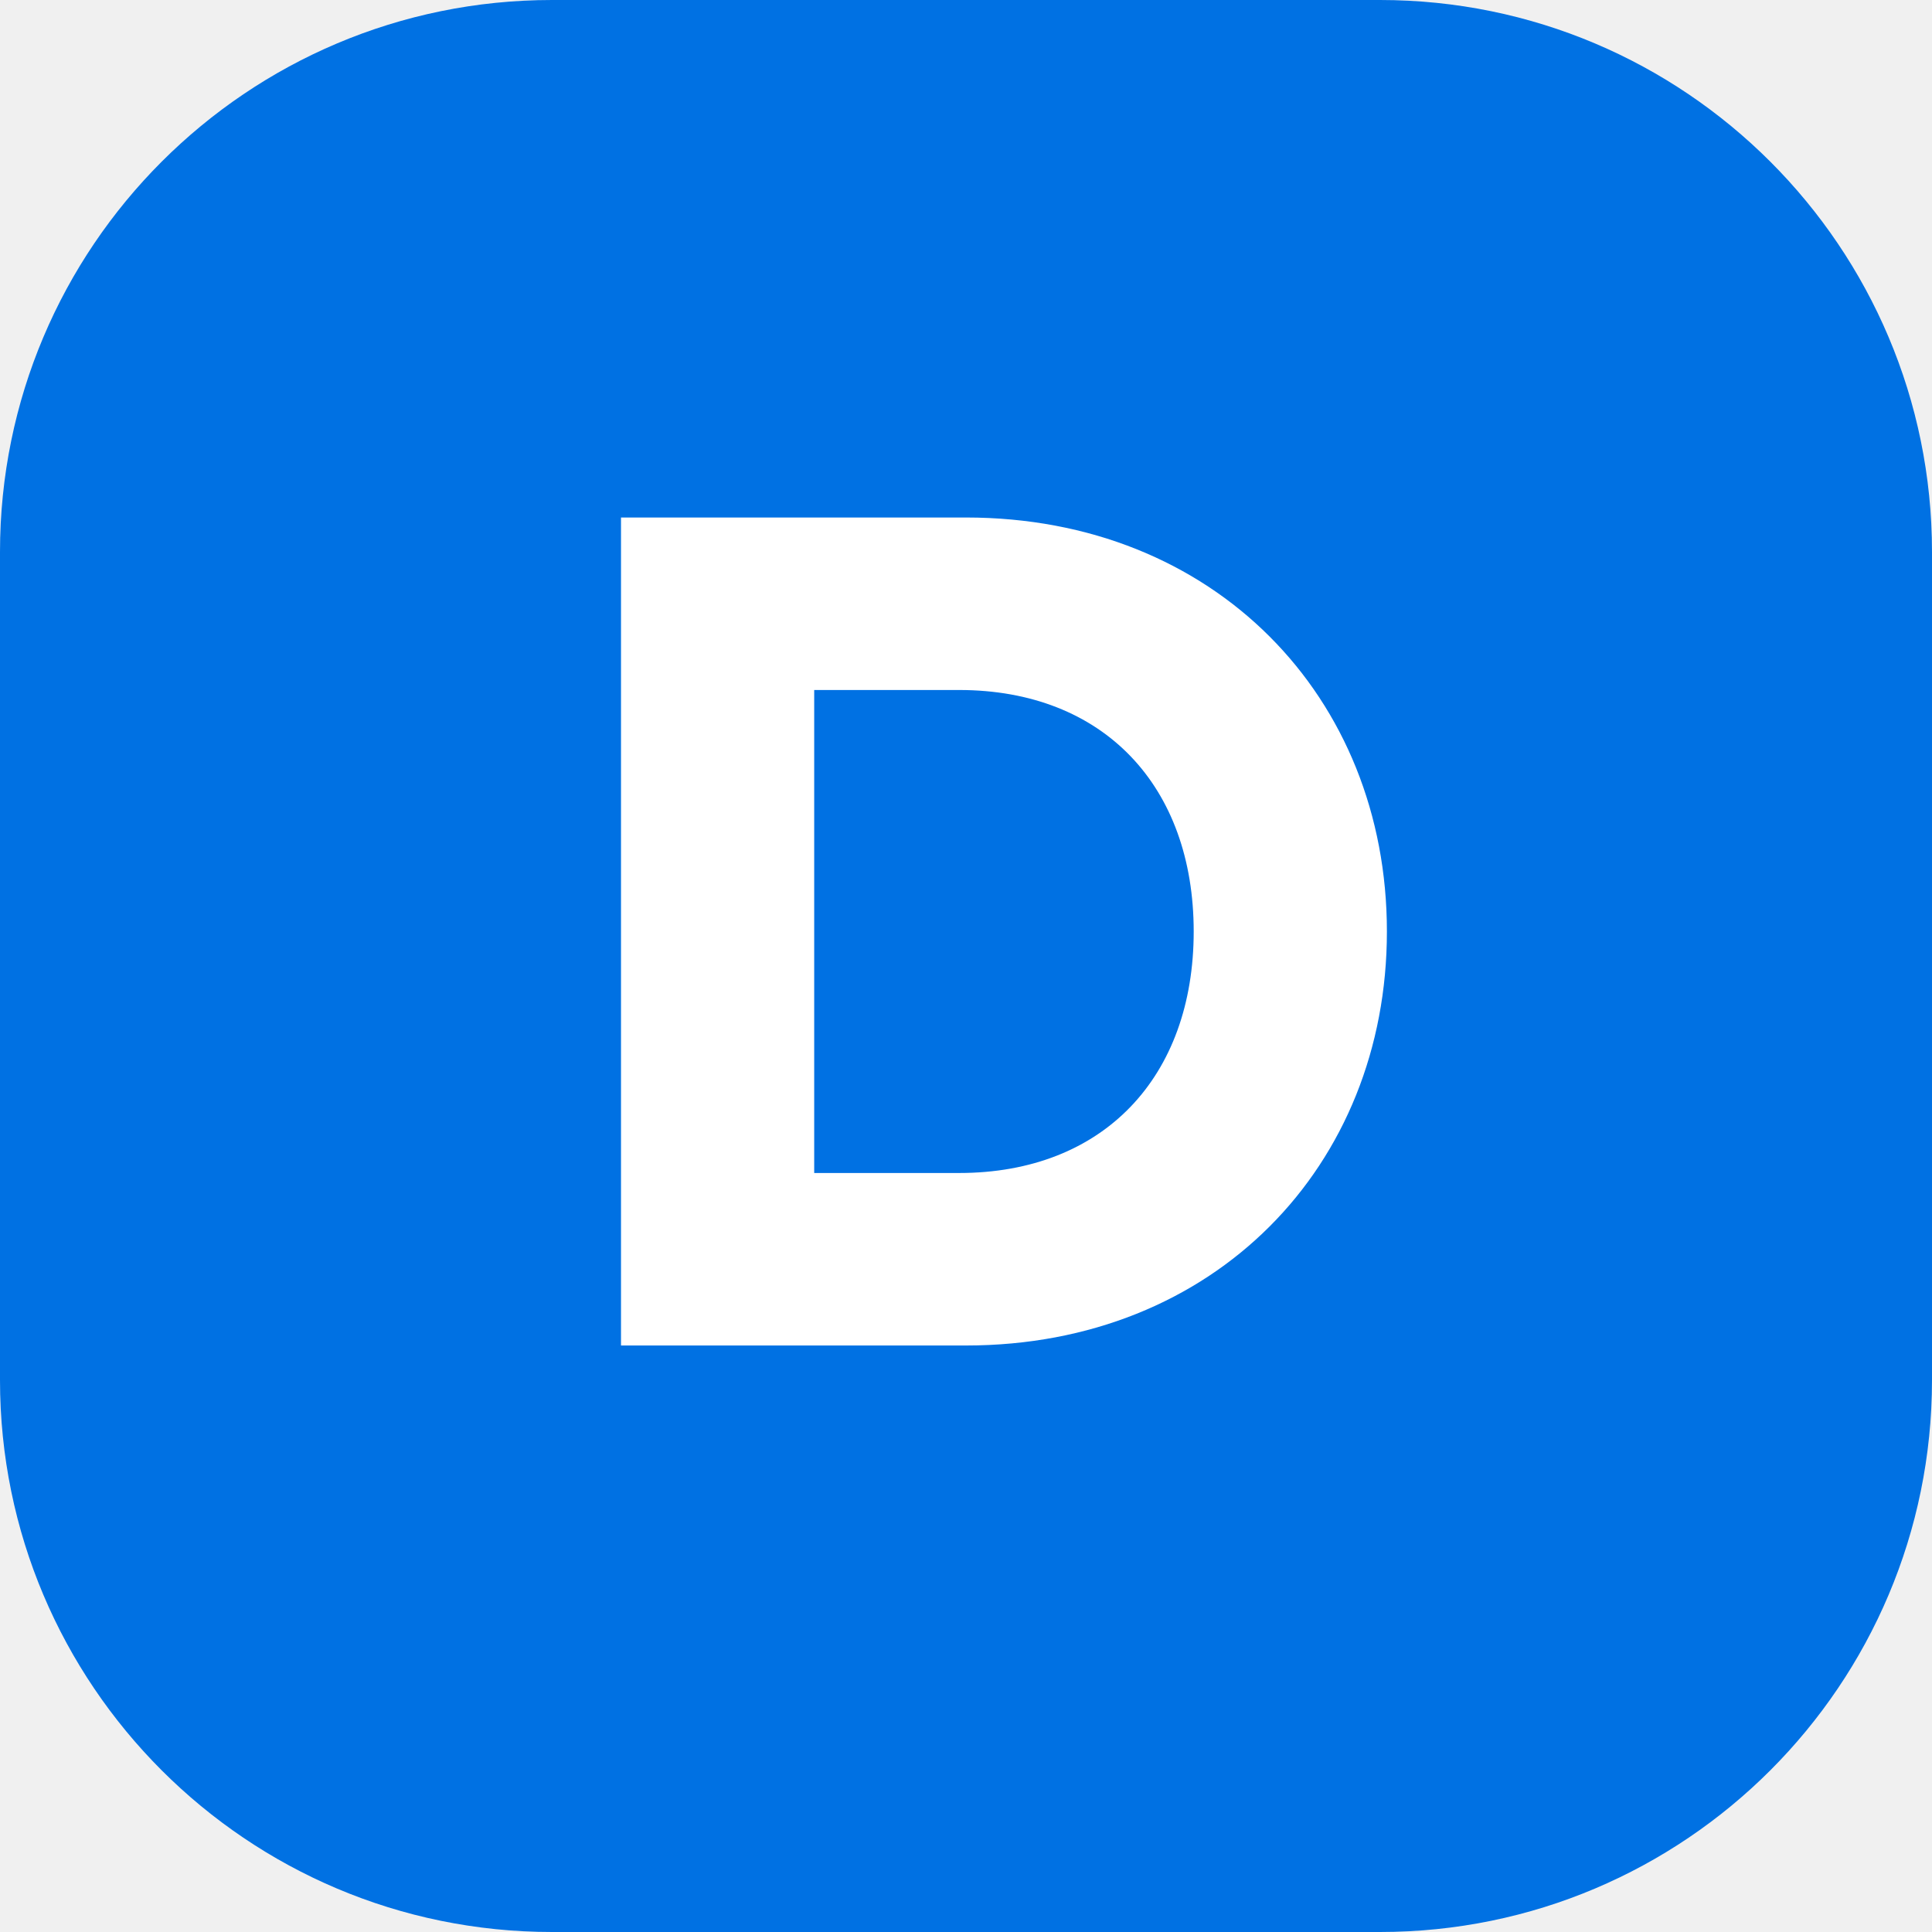
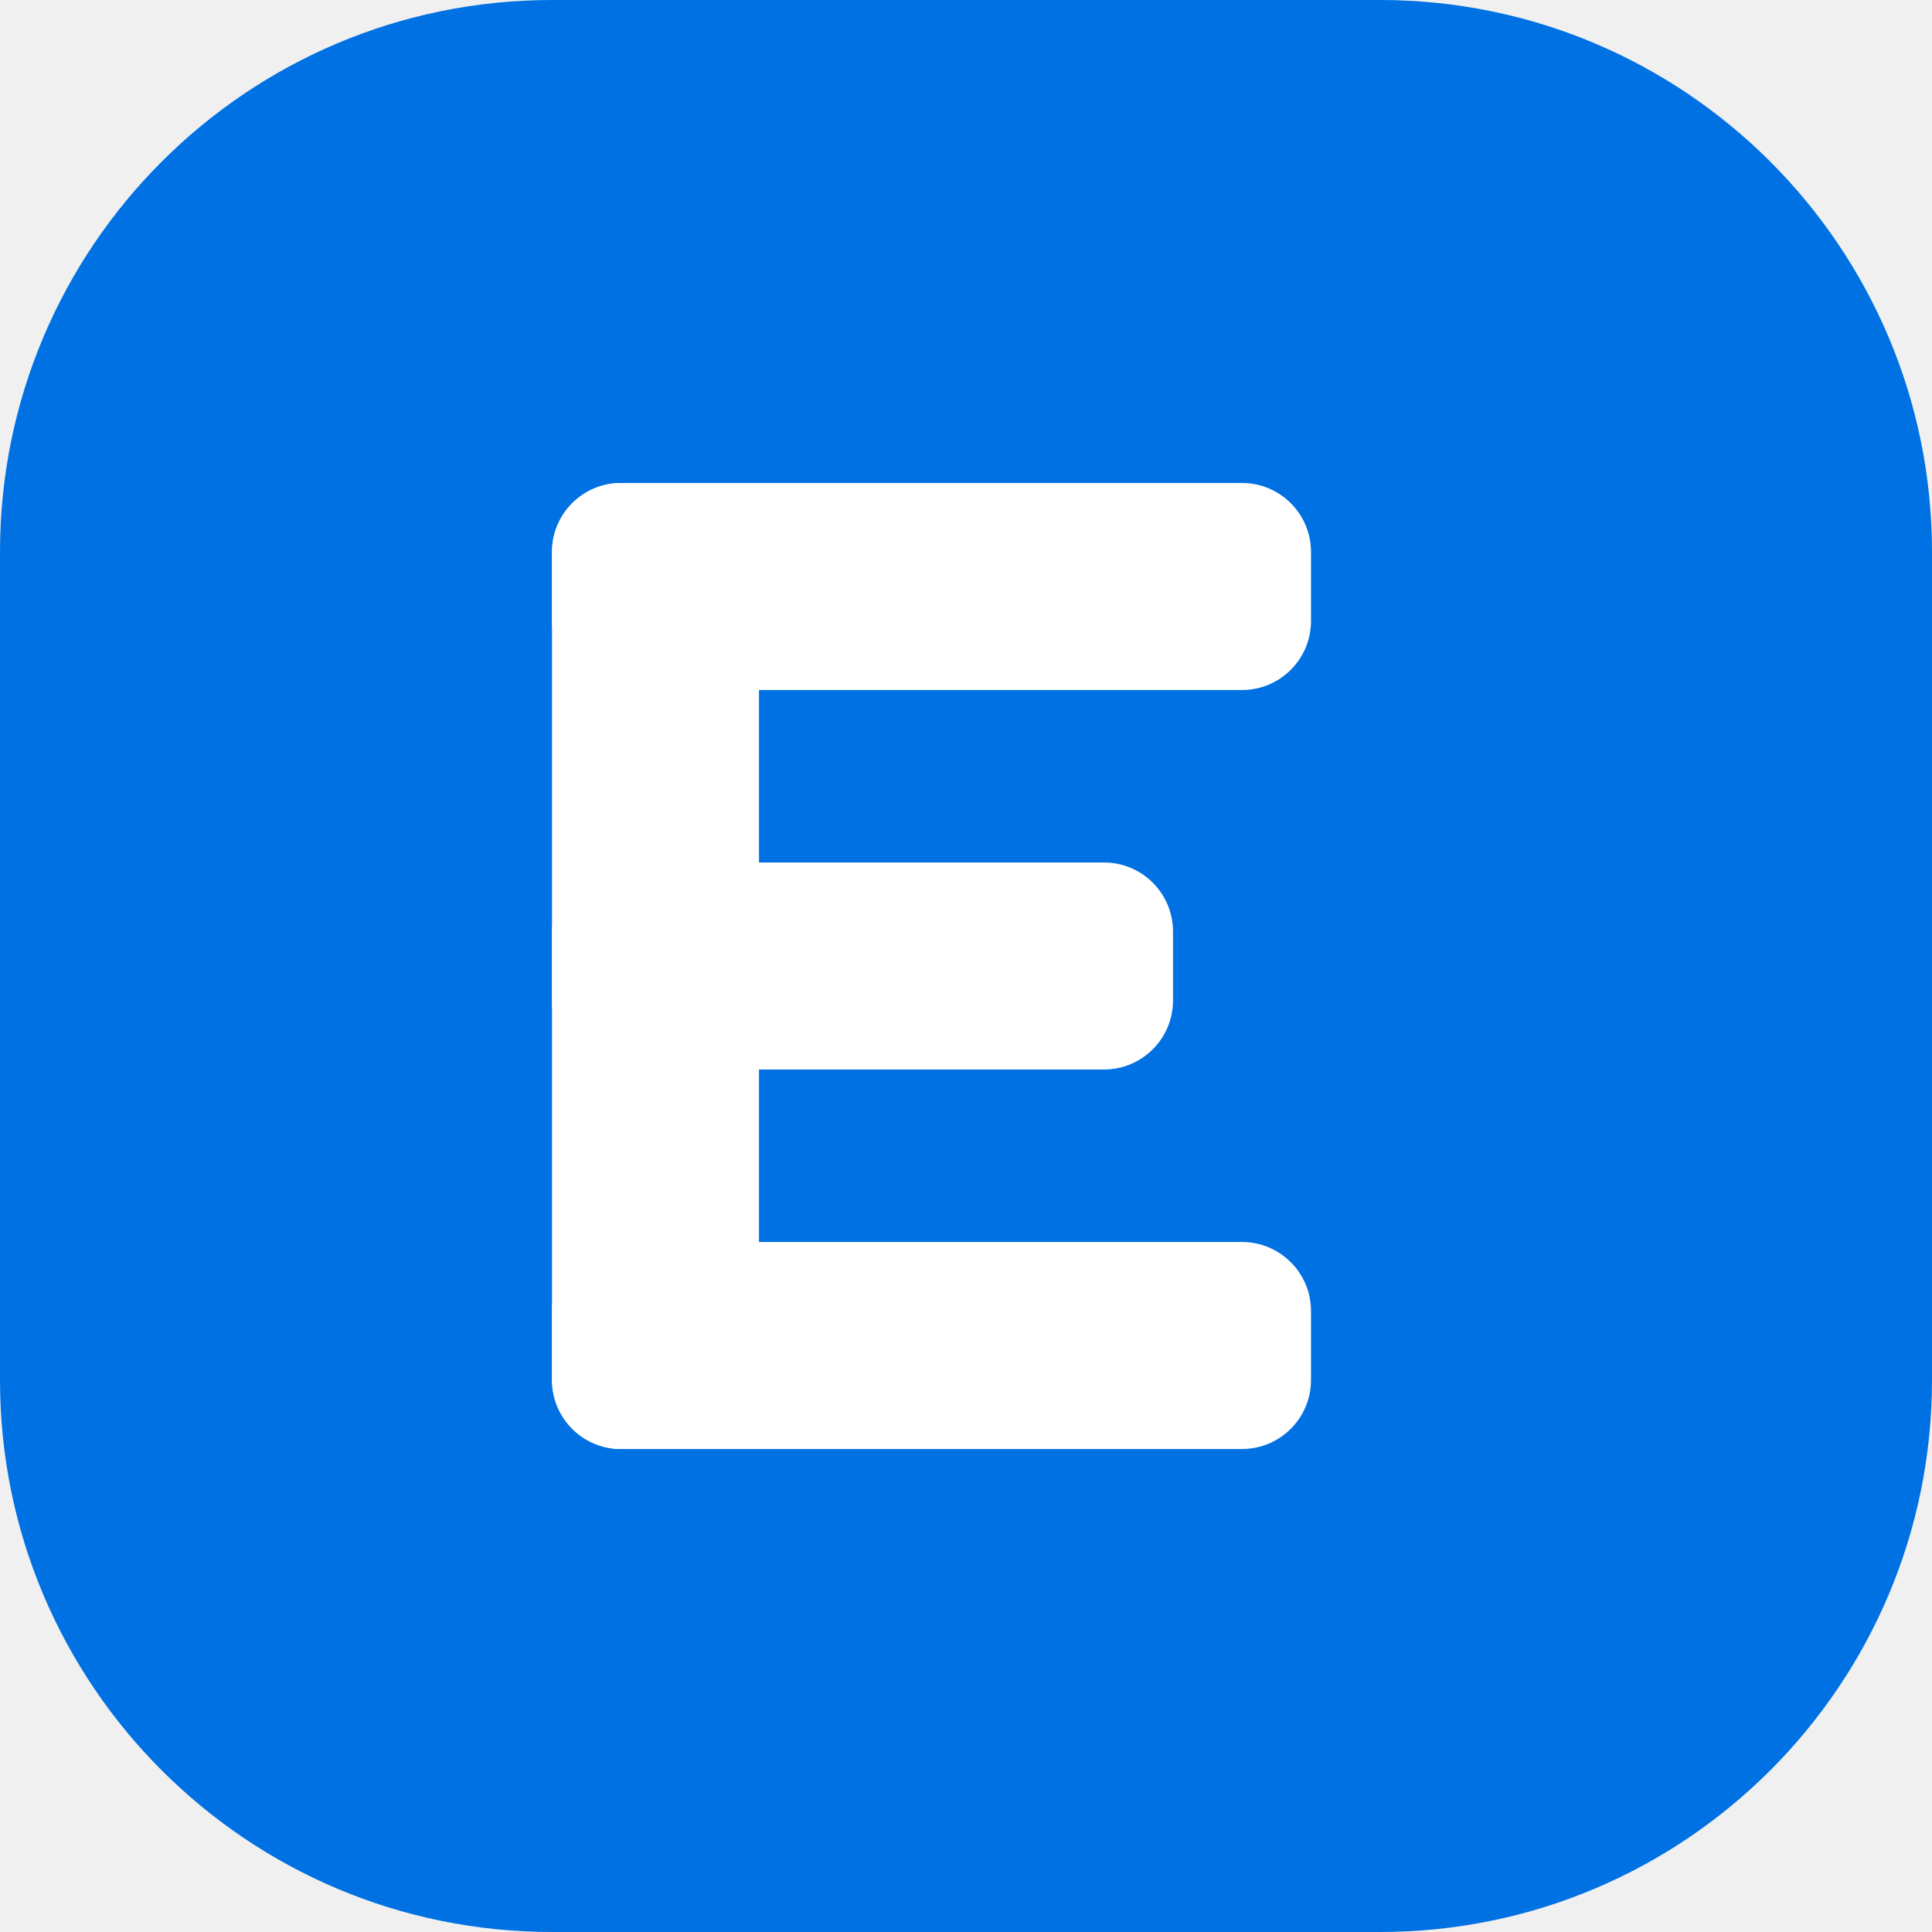
<svg xmlns="http://www.w3.org/2000/svg" viewBox="0 0 28 28" fill="none">
  <rect width="28" height="28" rx="8" fill="#0071e3" />
-   <path d="M9 7.5h5c3.6 0 6.1 2.6 6.1 6s-2.5 6-6.1 6H9v-12Zm2.8 2.5v7h2.1c2.1 0 3.4-1.4 3.4-3.5s-1.3-3.5-3.4-3.5h-2.1Z" fill="#ffffff" />
+   <rect x="8" y="7" width="3" height="14" rx="1" fill="#ffffff" />
+   <rect x="8" y="7" width="11" height="3" rx="1" fill="#ffffff" />
+   <rect x="8" y="12.5" width="9" height="3" rx="1" fill="#ffffff" />
+   <rect x="8" y="18" width="11" height="3" rx="1" fill="#ffffff" />
</svg>
